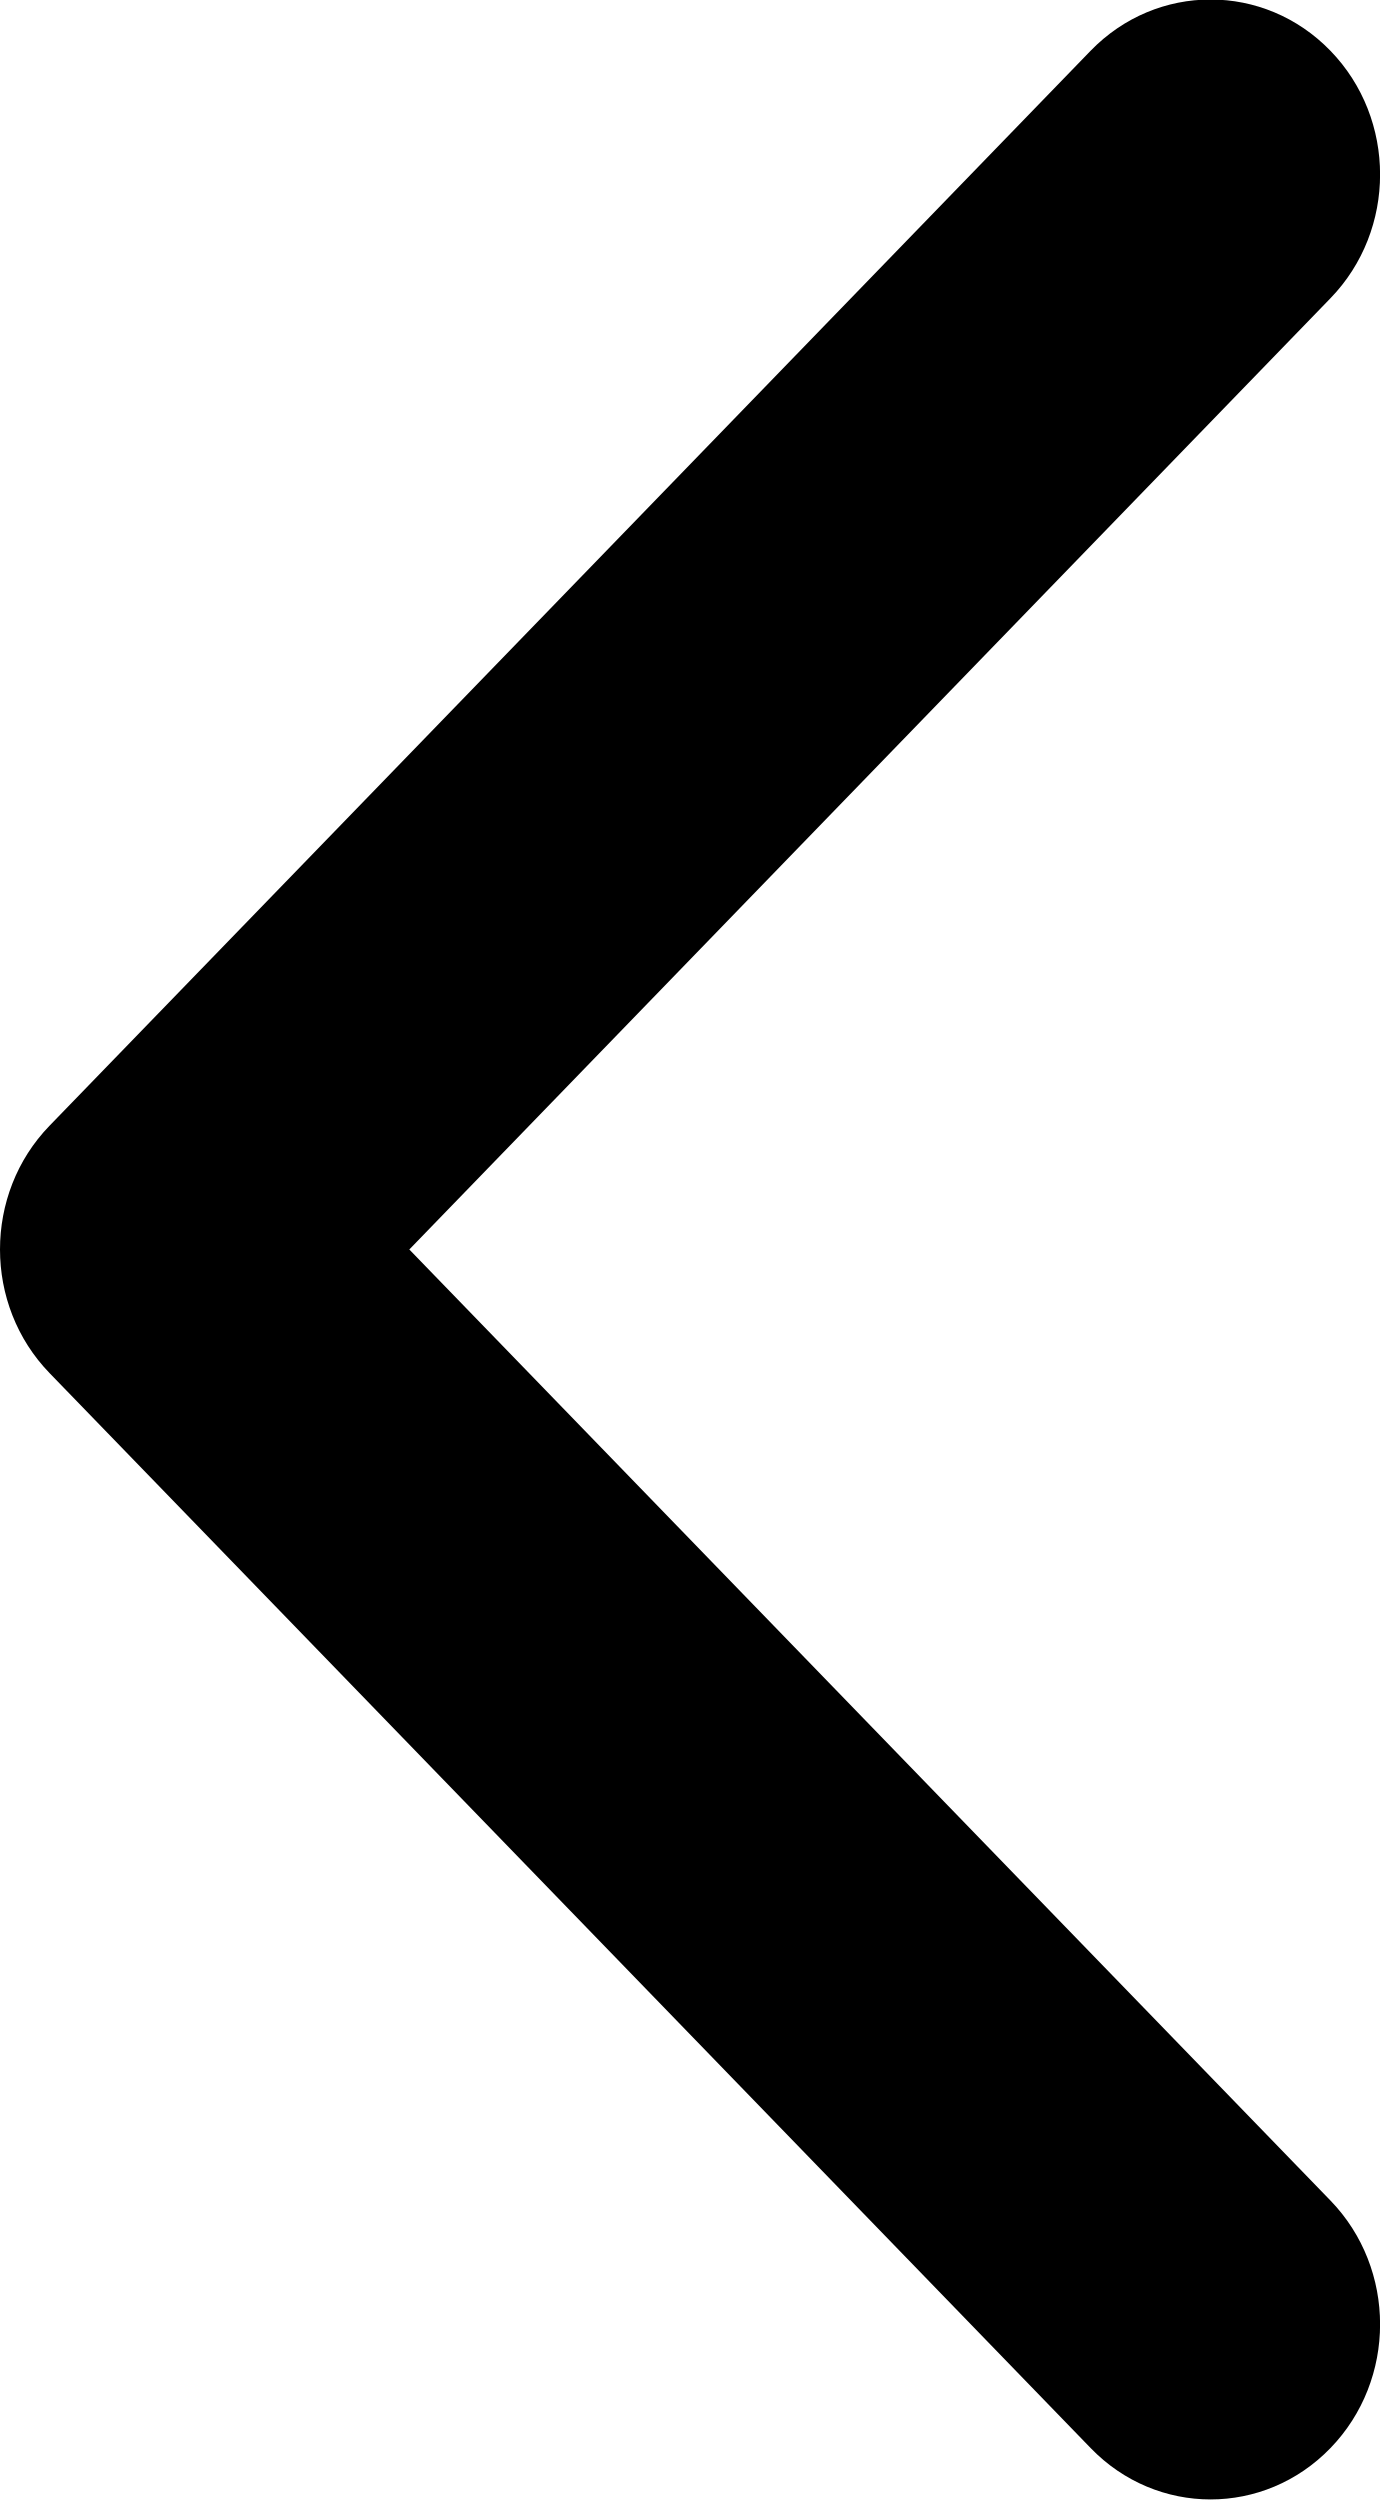
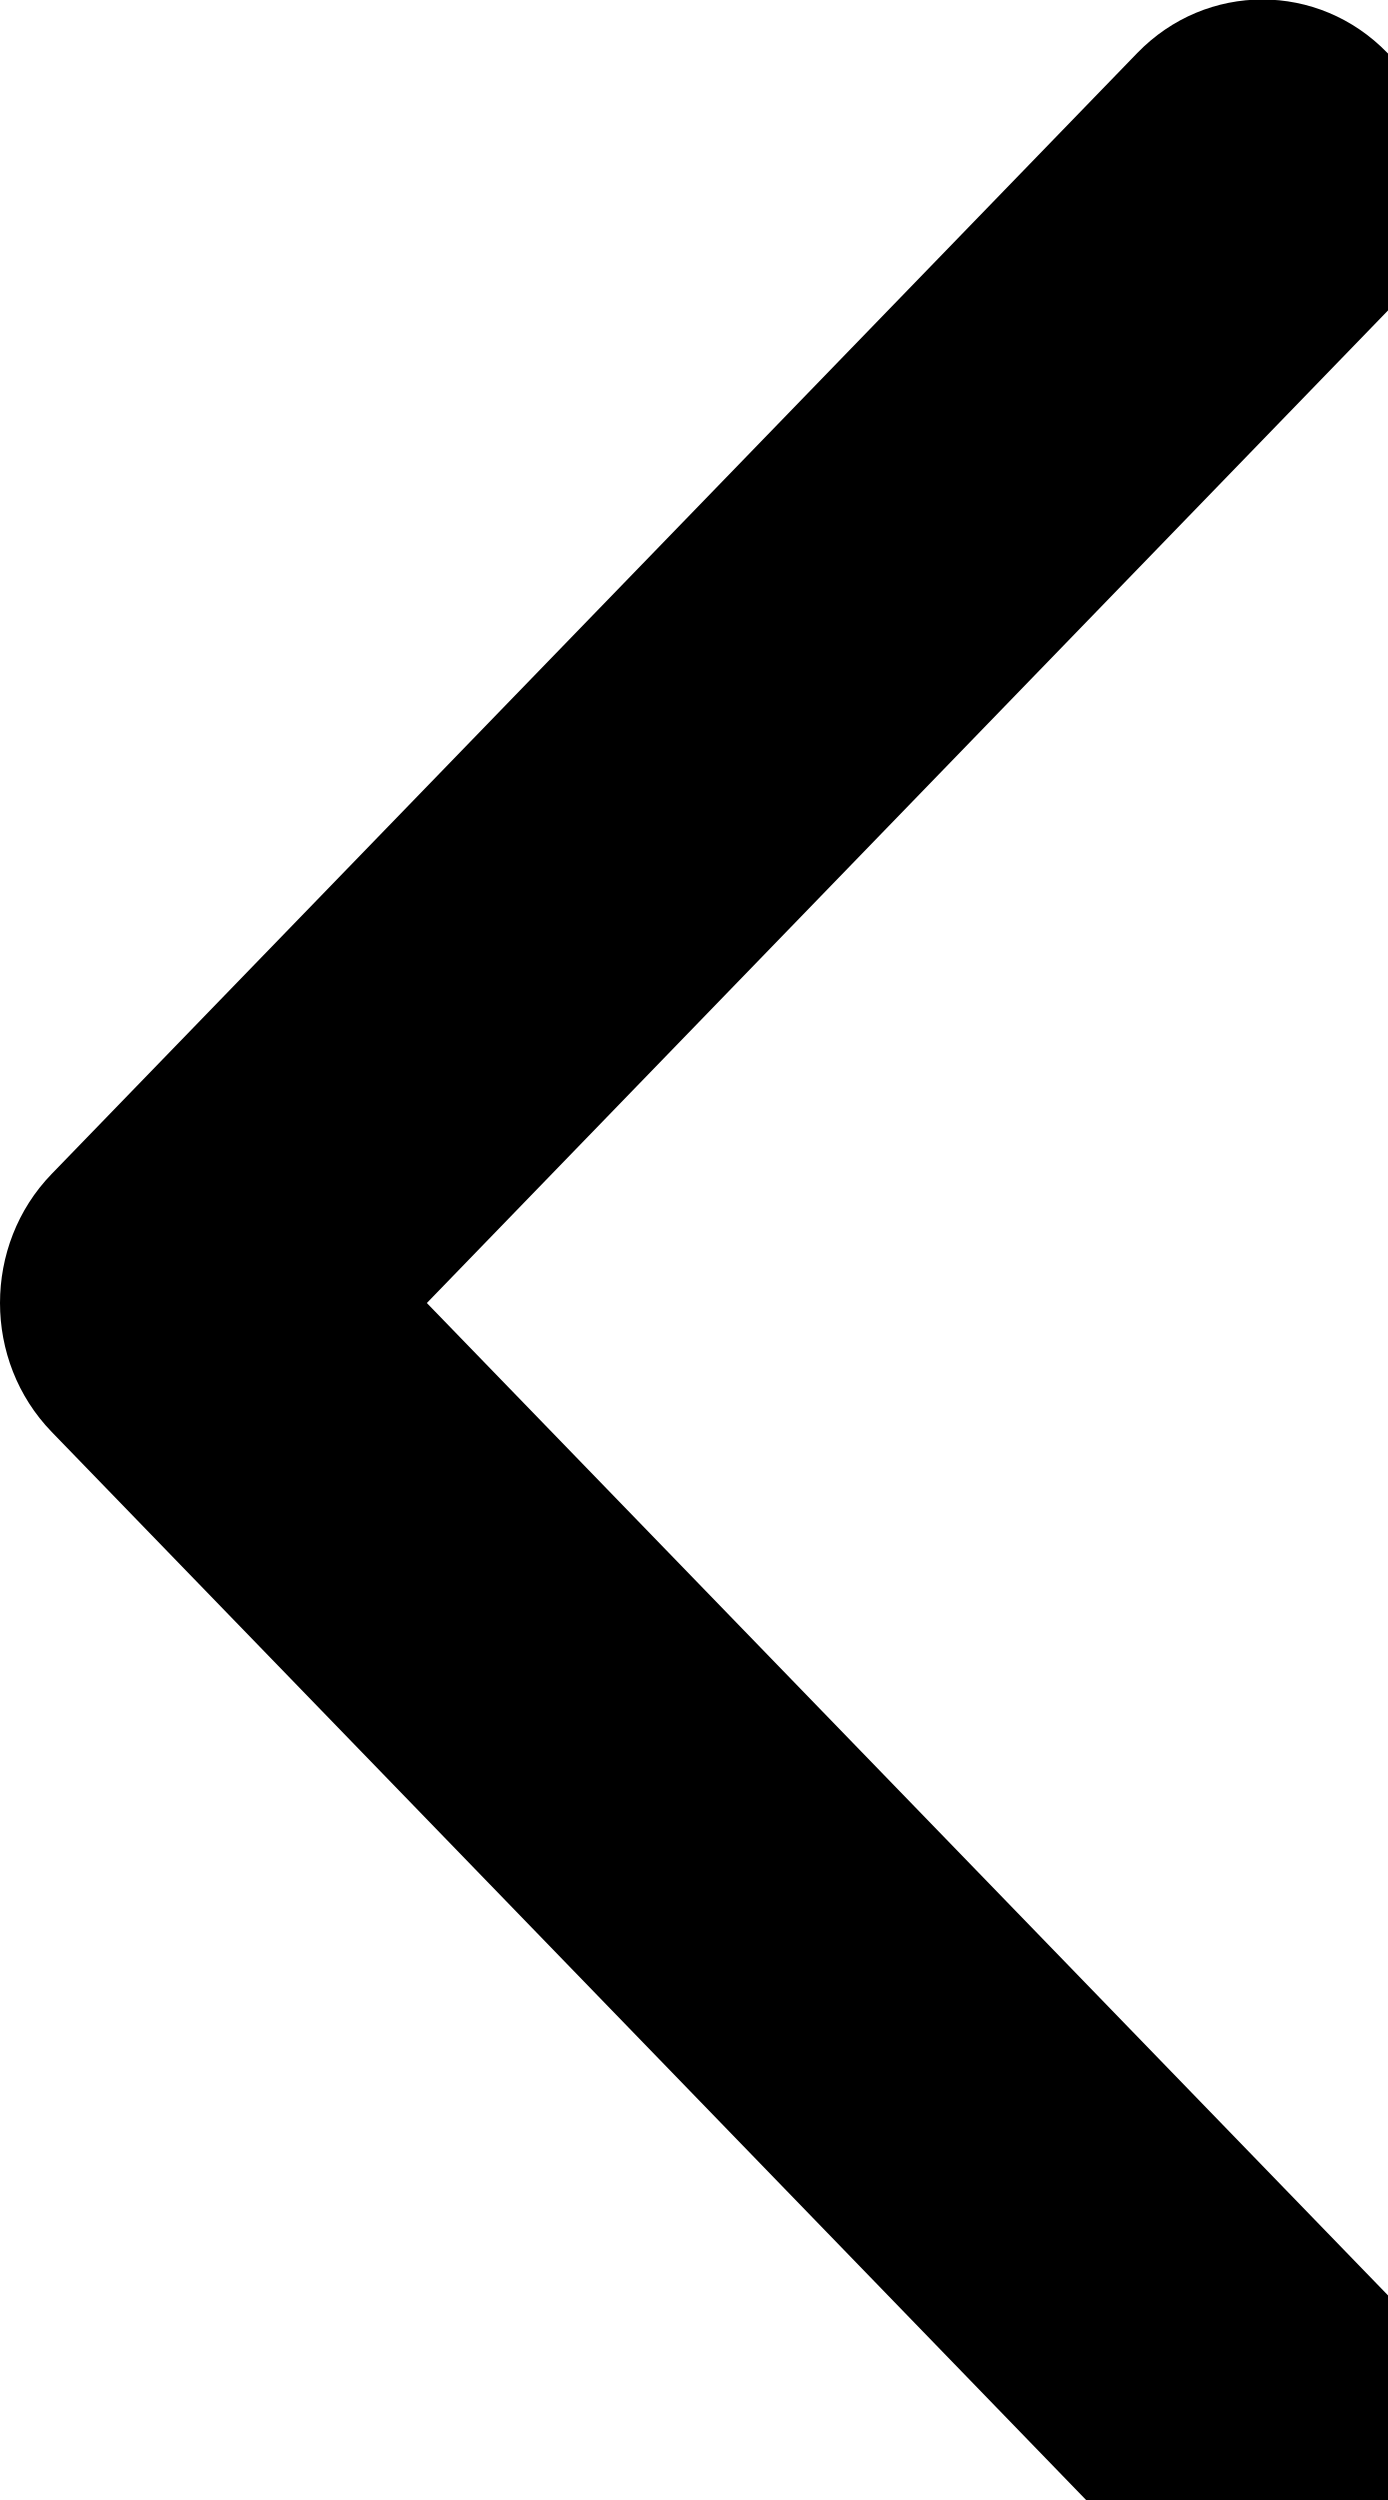
- <svg xmlns="http://www.w3.org/2000/svg" width="16px" height="29px">
-   <path fill-rule="evenodd" fill="rgb(0, 0, 0)" d="M0.576,15.929 L12.652,28.398 C13.420,29.192 14.665,29.192 15.433,28.398 C16.201,27.605 16.201,26.319 15.433,25.526 L4.748,14.494 L15.433,3.460 C16.201,2.668 16.201,1.381 15.433,0.589 C14.665,-0.204 13.420,-0.204 12.651,0.589 L0.575,13.058 C0.191,13.454 -0.000,13.974 -0.000,14.494 C-0.000,15.013 0.192,15.533 0.576,15.929 Z" />
+ <svg width="100%" height="100%">
+   <path d="M0.576,15.929 L12.652,28.398 C13.420,29.192 14.665,29.192 15.433,28.398 C16.201,27.605 16.201,26.319 15.433,25.526 L4.748,14.494 L15.433,3.460 C16.201,2.668 16.201,1.381 15.433,0.589 C14.665,-0.204 13.420,-0.204 12.651,0.589 L0.575,13.058 C0.191,13.454 -0.000,13.974 -0.000,14.494 C-0.000,15.013 0.192,15.533 0.576,15.929 Z" />
</svg>
